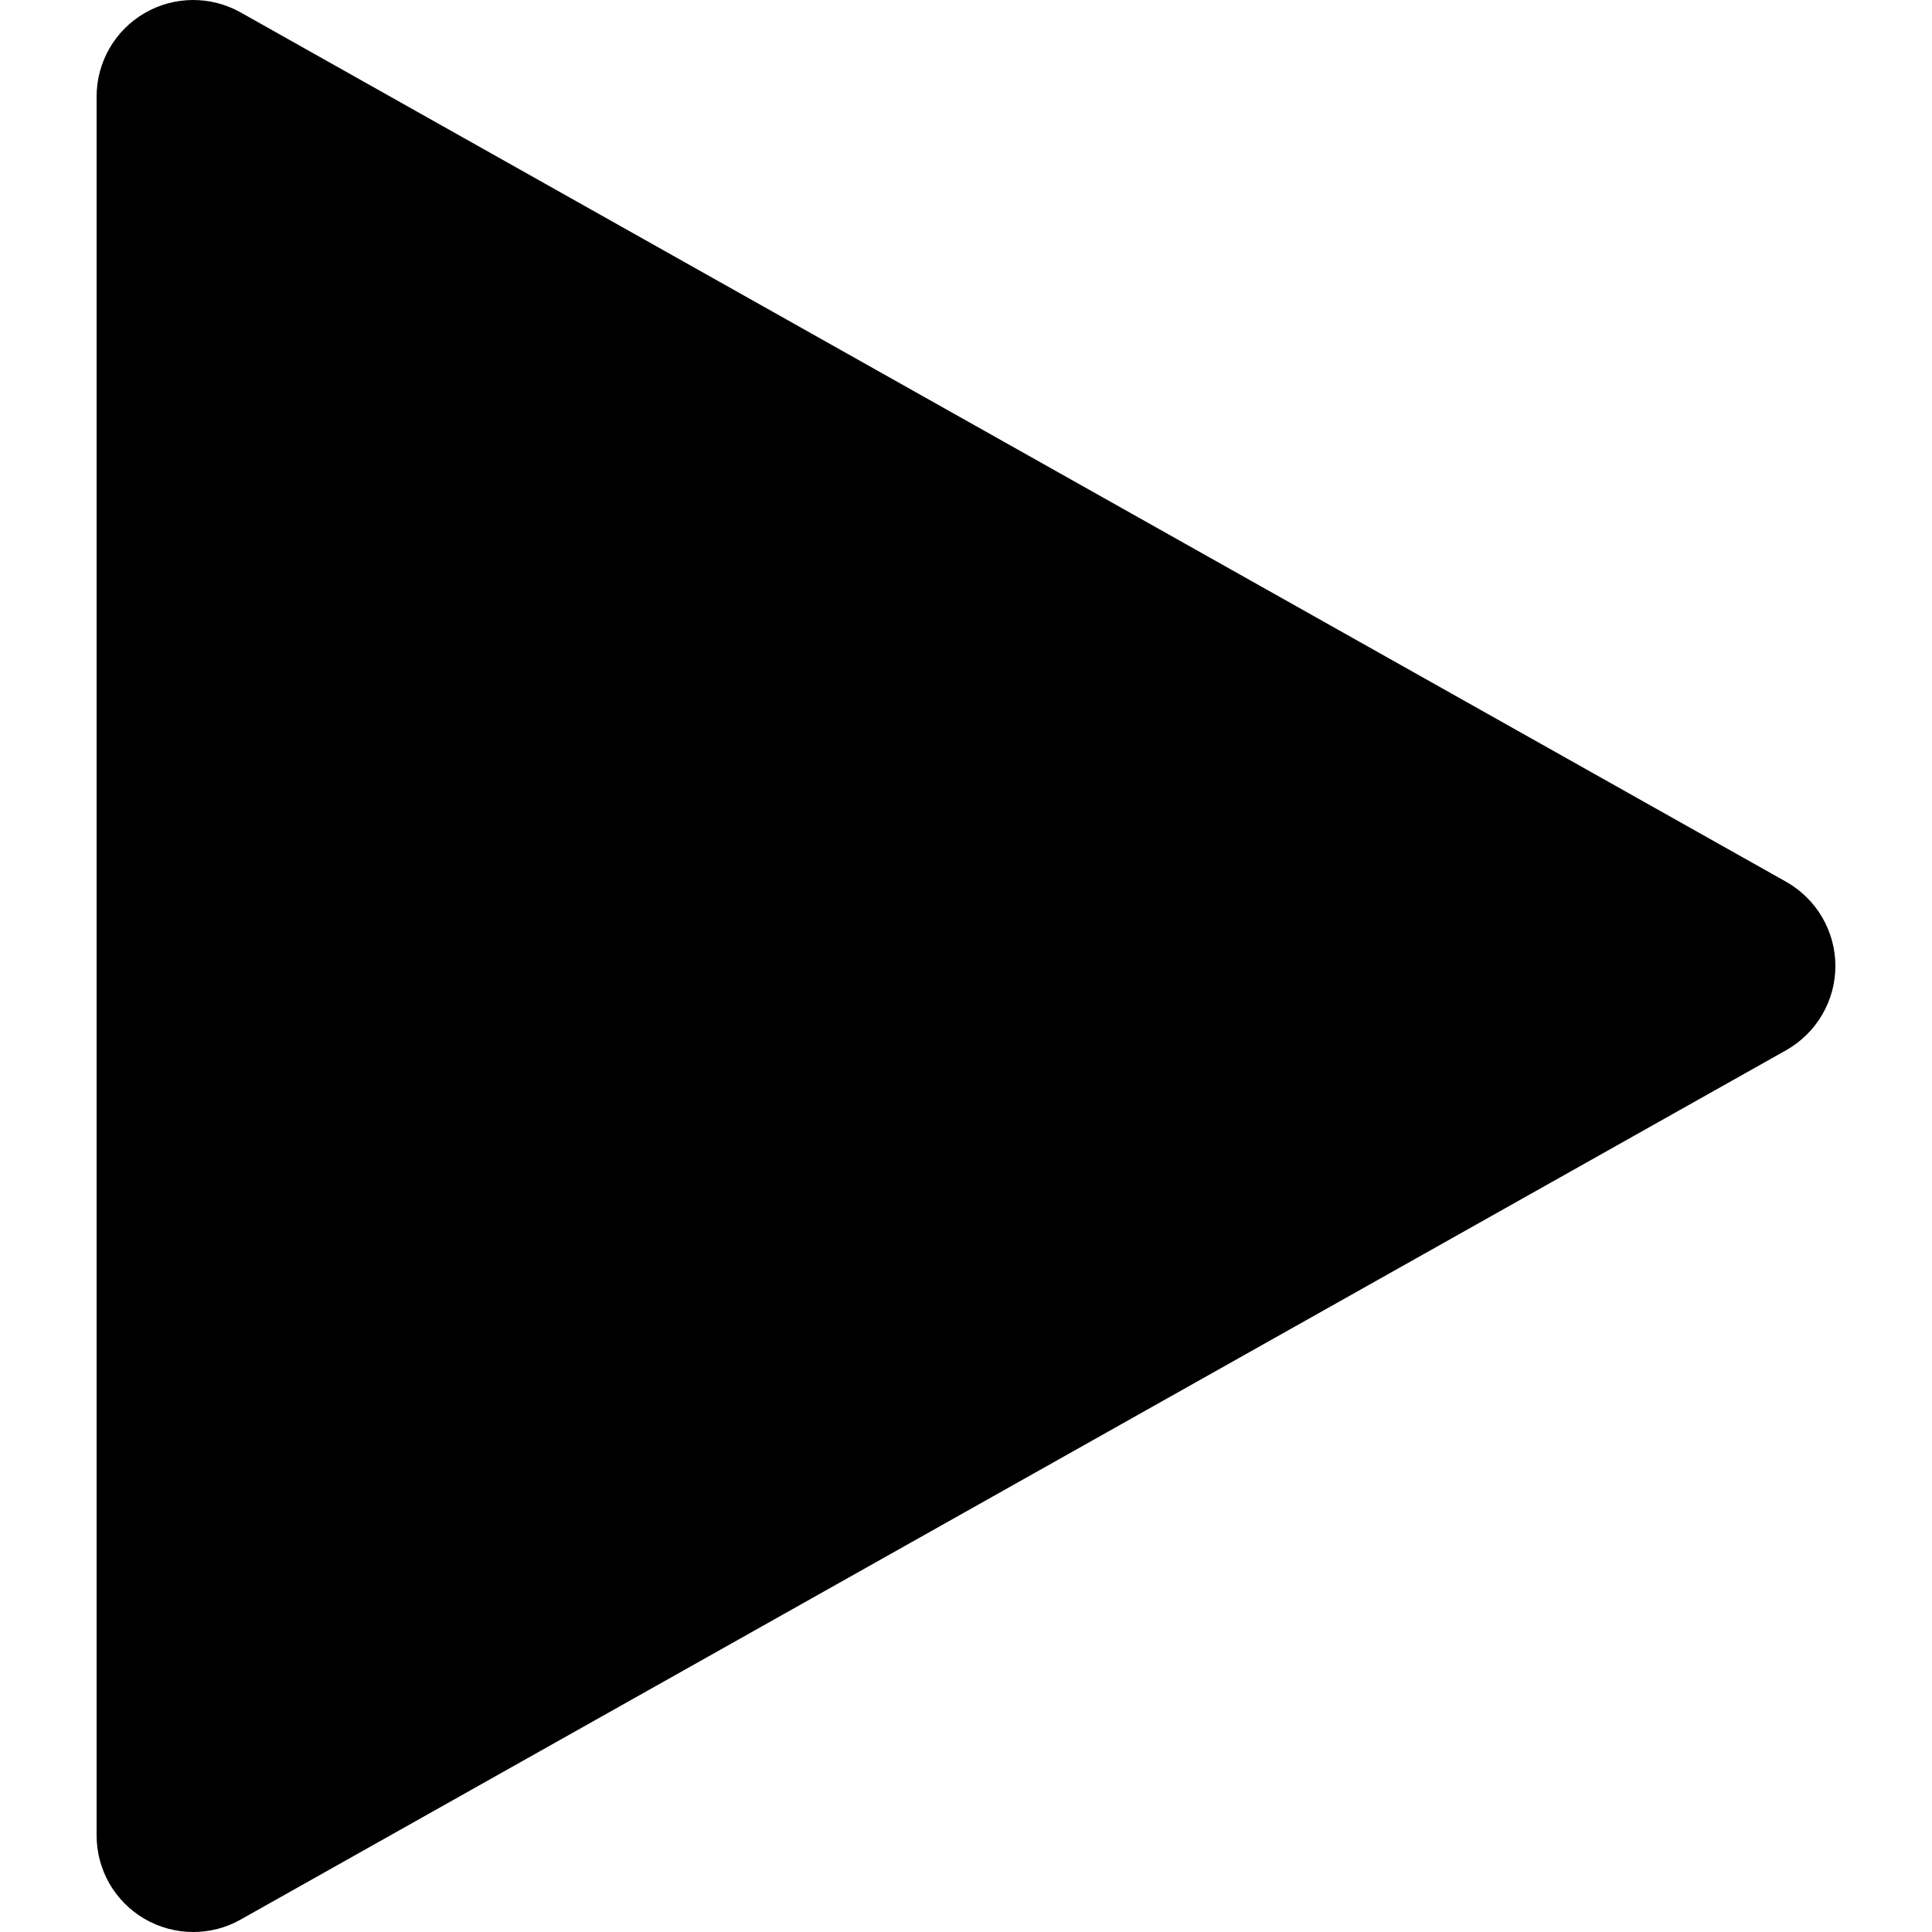
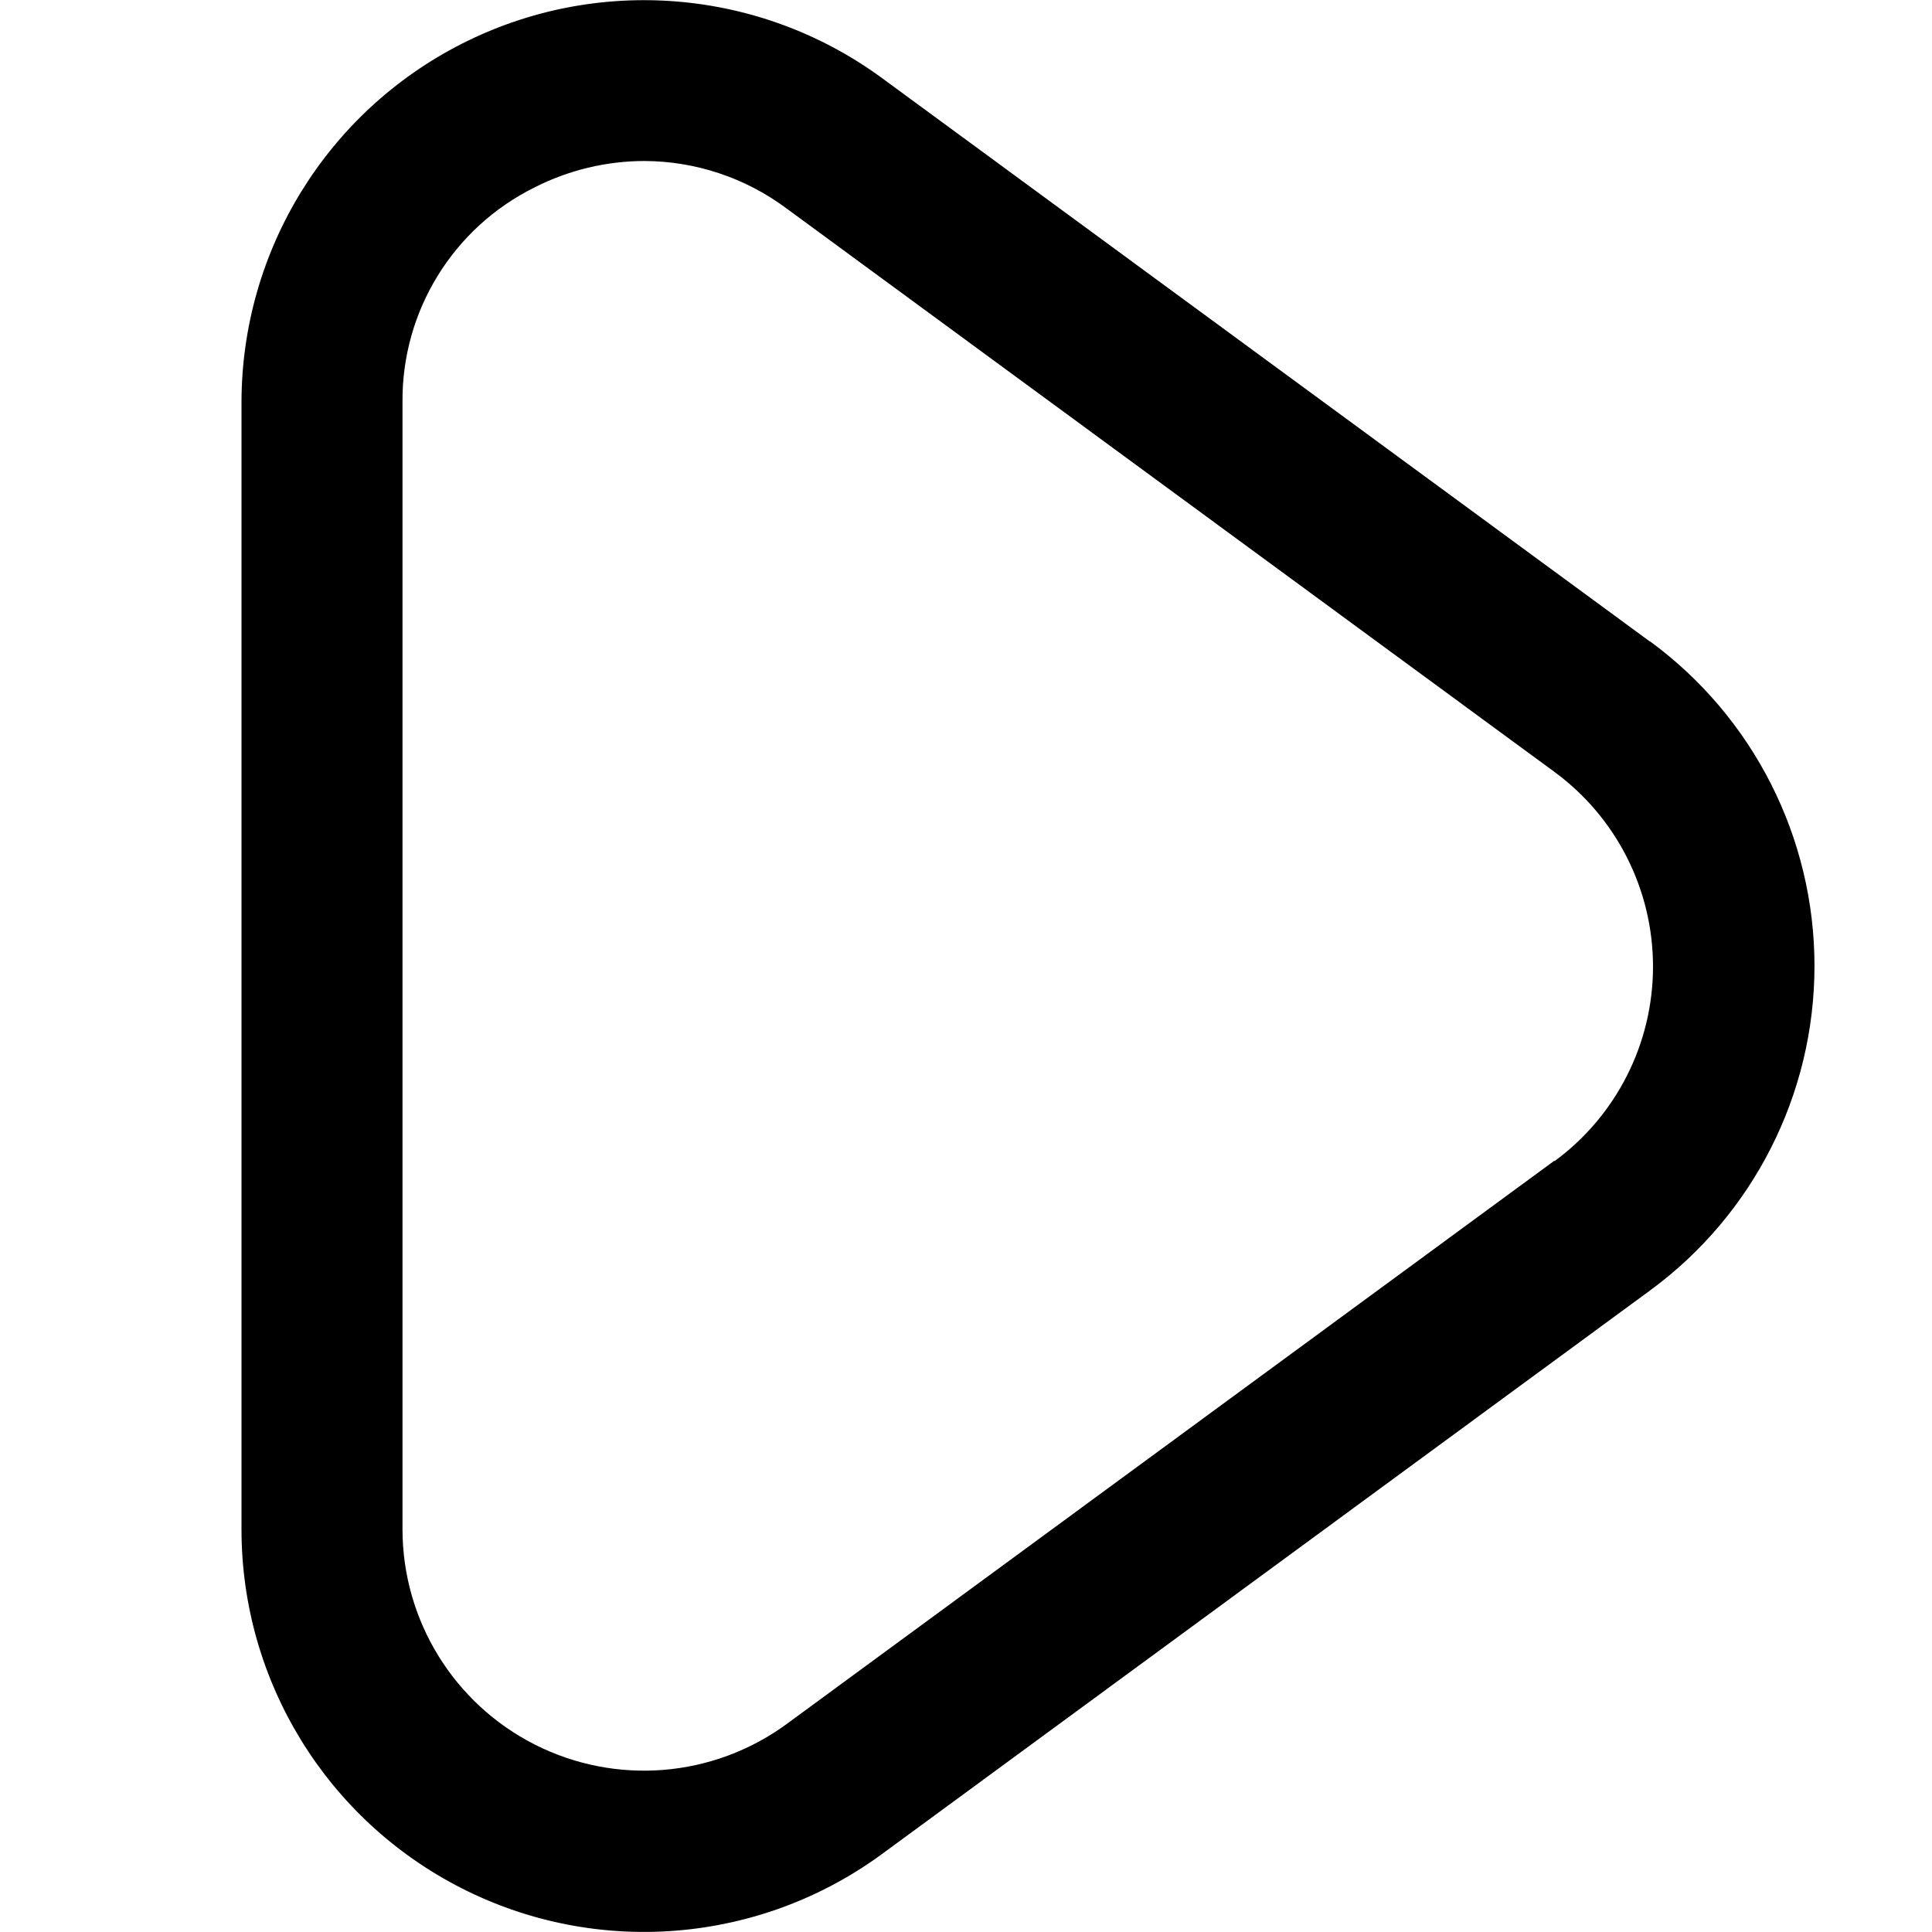
- <svg xmlns="http://www.w3.org/2000/svg" version="1.1" id="Capa_1" x="0px" y="0px" viewBox="0 0 320.001 320.001" style="enable-background:new 0 0 320.001 320.001;" xml:space="preserve">
-   <path d="M295.84,146.049l-256-144c-4.96-2.784-11.008-2.72-15.904,0.128C19.008,5.057,16,10.305,16,16.001v288  c0,5.696,3.008,10.944,7.936,13.824c2.496,1.44,5.28,2.176,8.064,2.176c2.688,0,5.408-0.672,7.84-2.048l256-144  c5.024-2.848,8.16-8.16,8.16-13.952S300.864,148.897,295.84,146.049z" />
-   <g>
- </g>
-   <g>
- </g>
-   <g>
- </g>
-   <g>
- </g>
-   <g>
- </g>
-   <g>
- </g>
-   <g>
- </g>
-   <g>
- </g>
-   <g>
- </g>
-   <g>
- </g>
-   <g>
- </g>
-   <g>
- </g>
-   <g>
- </g>
-   <g>
- </g>
-   <g>
- </g>
+ <svg xmlns="http://www.w3.org/2000/svg" id="Outline" viewBox="0 0 24 24" width="512" height="512">
+   <path d="M20.494,7.968l-9.54-7A5,5,0,0,0,3,5V19a5,5,0,0,0,7.957,4.031l9.54-7a5,5,0,0,0,0-8.064Zm-1.184,6.45-9.54,7A3,3,0,0,1,5,19V5A2.948,2.948,0,0,1,6.641,2.328,3.018,3.018,0,0,1,8.006,2a2.97,2.97,0,0,1,1.764.589l9.54,7a3,3,0,0,1,0,4.836Z" />
</svg>
